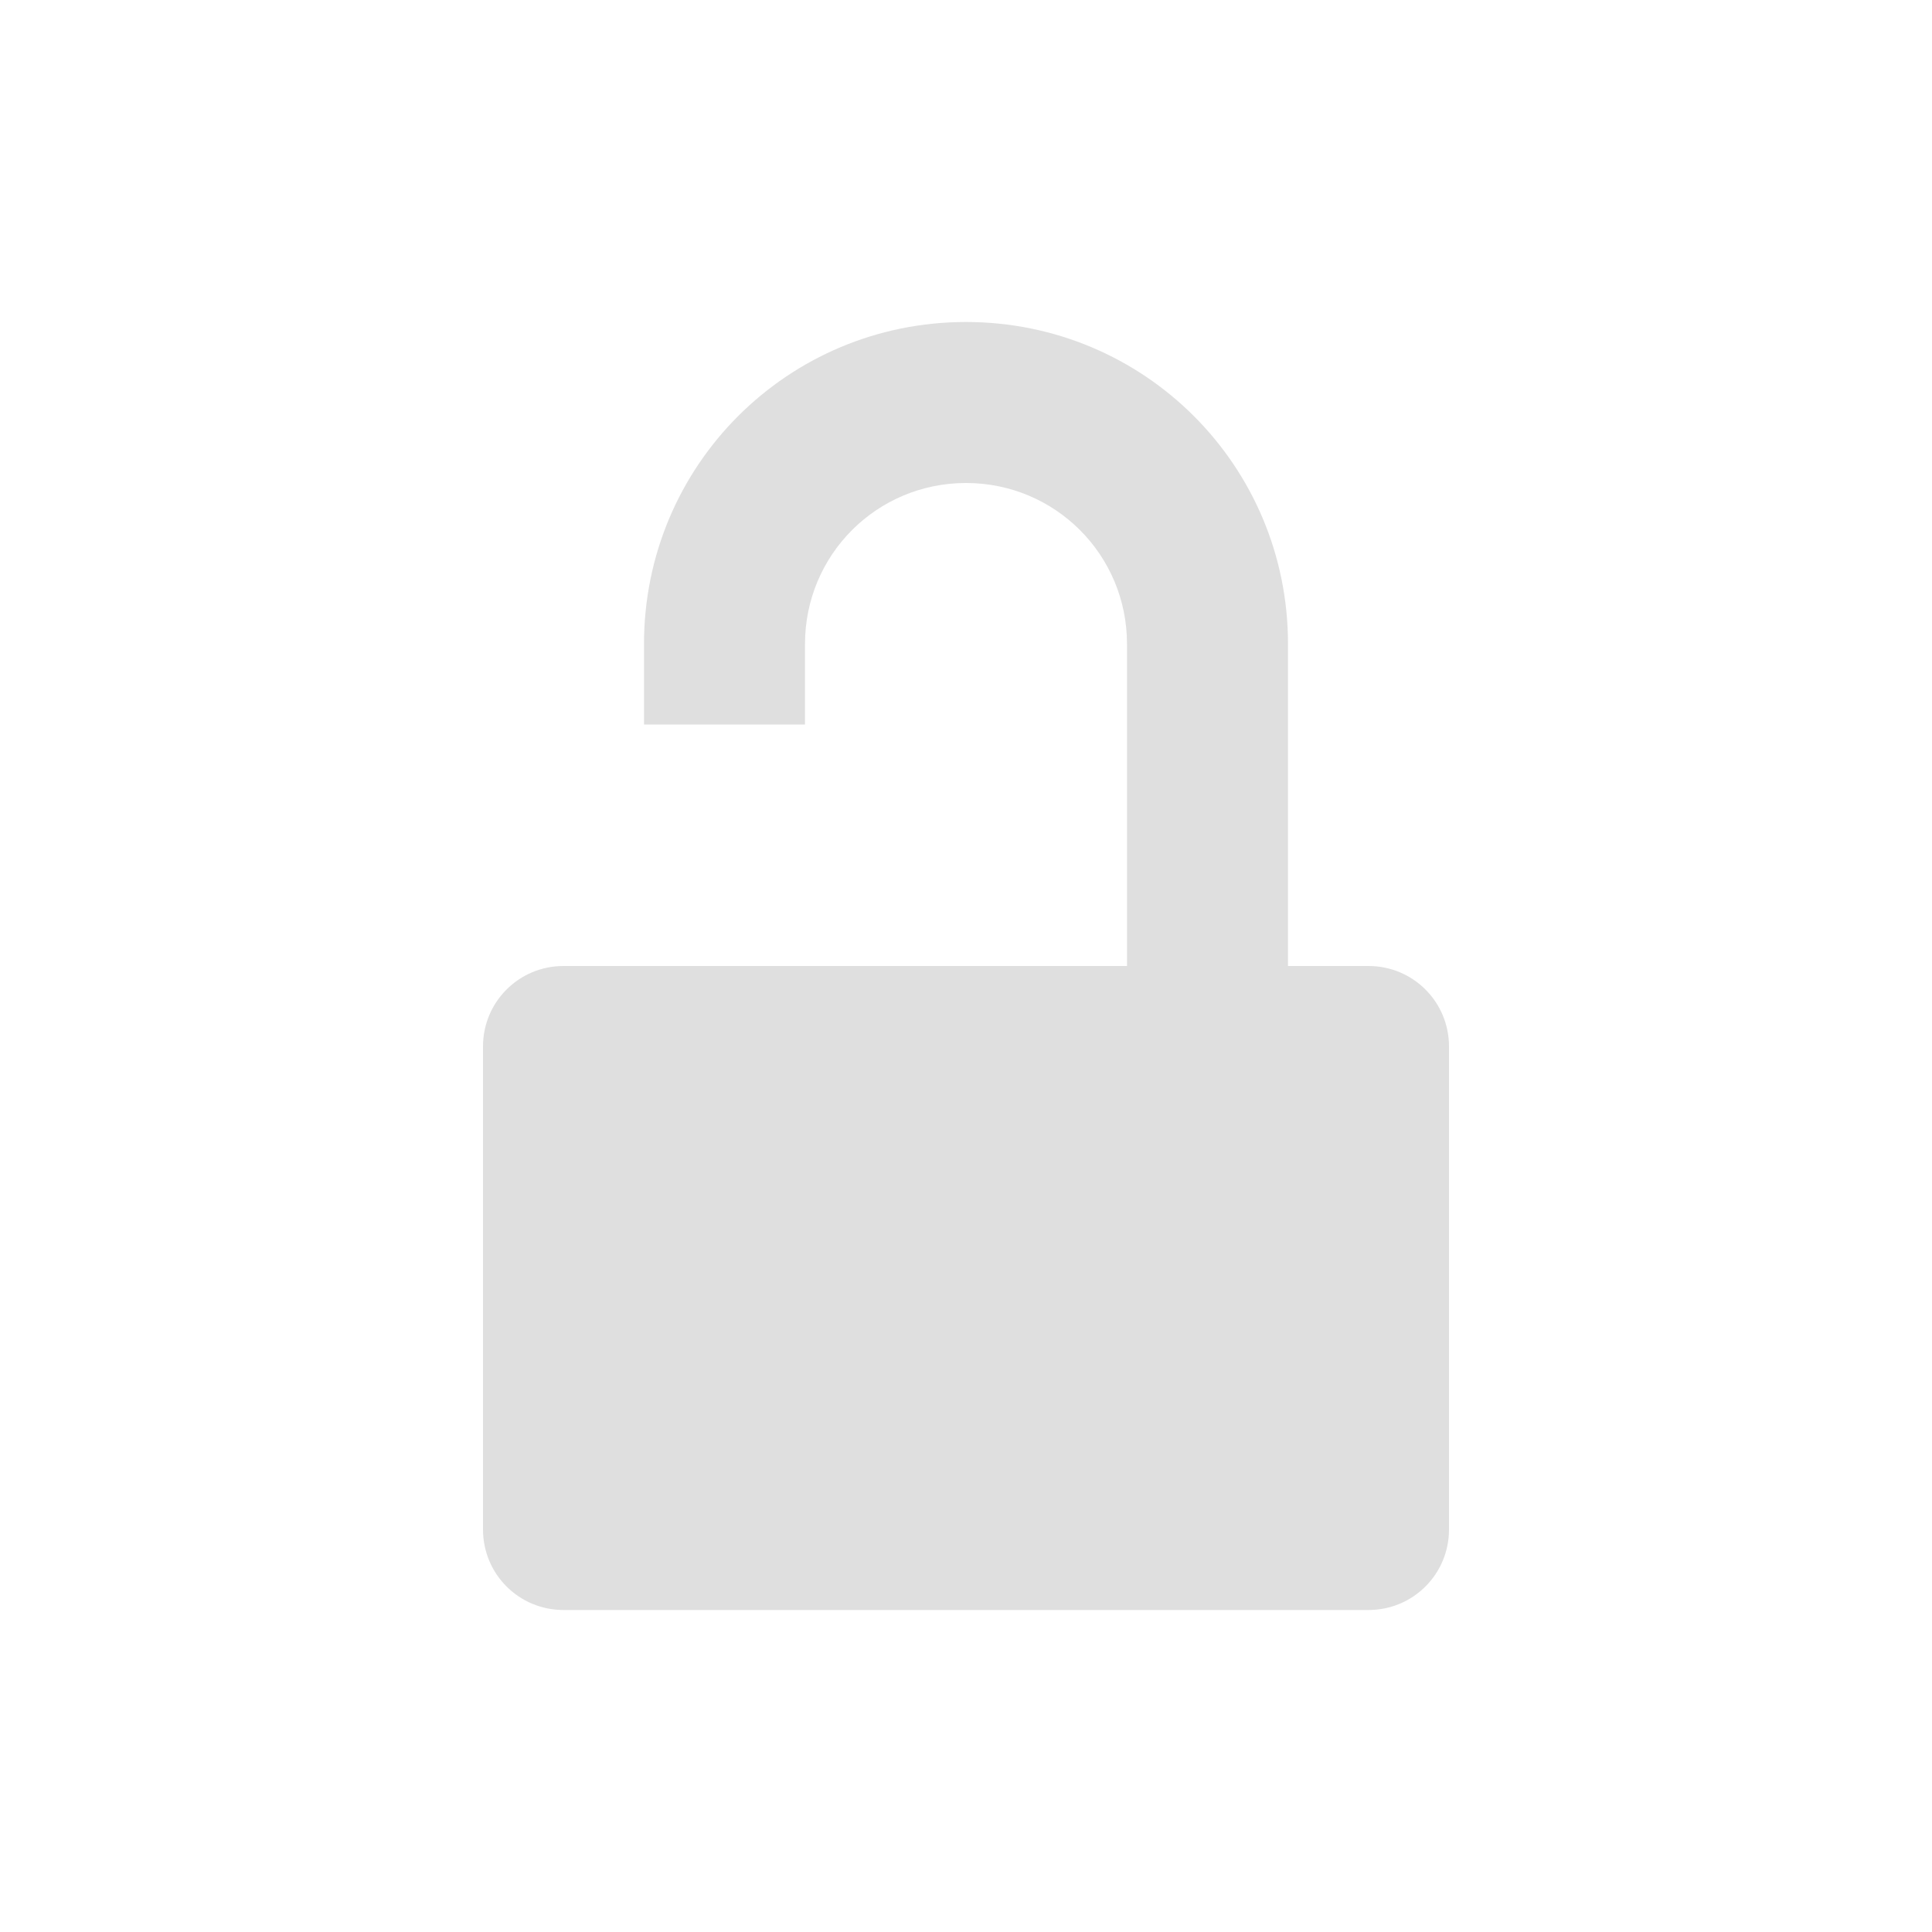
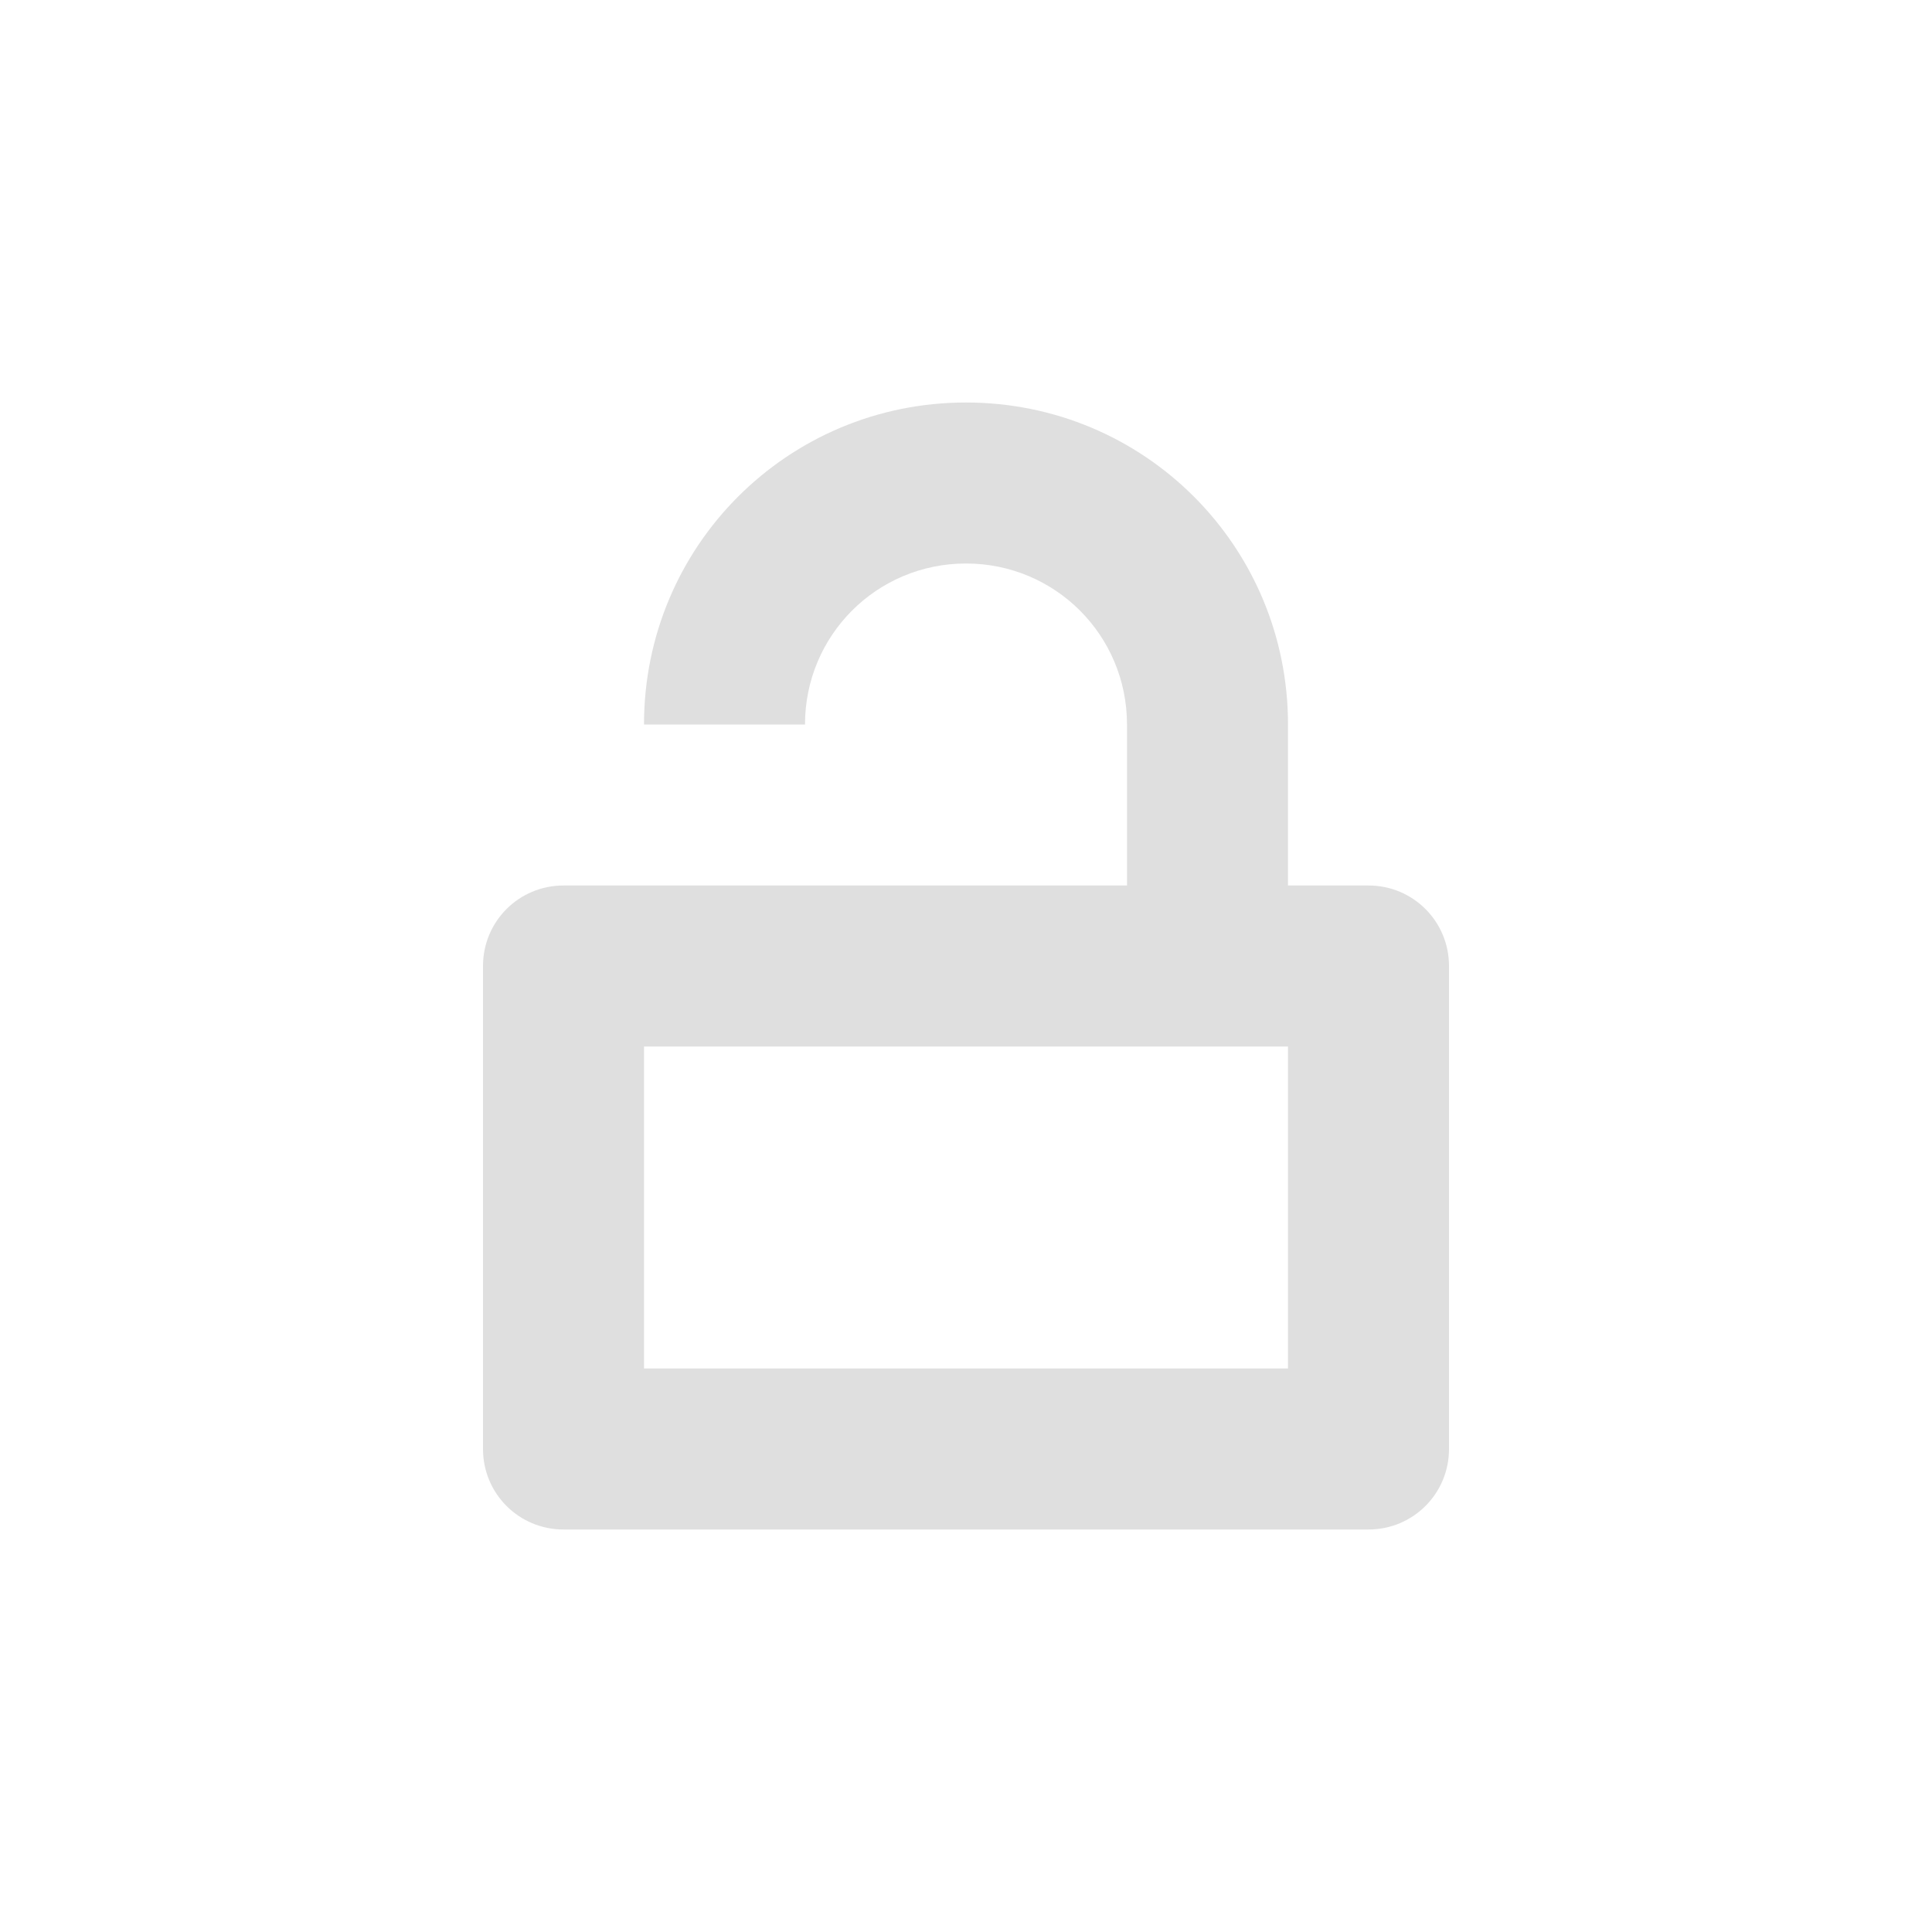
- <svg xmlns="http://www.w3.org/2000/svg" width="24" height="24" version="1.1">
-   <defs>
+ <svg xmlns="http://www.w3.org/2000/svg" width="24" height="24" viewBox="0 0 24 24" version="1.1" id="svg5">
+   <defs id="defs2">
    <style id="current-color-scheme" type="text/css">
-    .ColorScheme-Text { color:#dfdfdf; } .ColorScheme-Highlight { color:#4285f4; } .ColorScheme-NeutralText { color:#ff9800; } .ColorScheme-PositiveText { color:#4caf50; } .ColorScheme-NegativeText { color:#f44336; }
-   </style>
+         .ColorScheme-Text { color:#dfdfdf; } .ColorScheme-Highlight { color:#4285f4; } .ColorScheme-NeutralText { color:#ff9800; } .ColorScheme-PositiveText { color:#4caf50; } .ColorScheme-NegativeText { color:#f44336; }
+      </style>
  </defs>
-   <path style="fill:currentColor" class="ColorScheme-Text" d="M 12,4 C 9.784,4 8,5.784 8,8 v 1 h 2 V 8 c 0,-1.108 0.892,-2 2,-2 1.108,0 2,0.892 2,2 v 4 H 7 c -0.554,0 -1,0.446 -1,1 v 6 c 0,0.554 0.446,1 1,1 h 10 c 0.554,0 1,-0.446 1,-1 v -6 c 0,-0.554 -0.446,-1 -1,-1 H 16 V 8 C 16,5.784 14.216,4 12,4 Z" />
+   <path id="path346" style="fill:currentColor;fill-opacity:1" class="ColorScheme-Text" d="M 12,5 C 9.784,5 8,6.784 8,9 h 2 c 0,-1.108 0.892,-2 2,-2 1.108,0 2,0.892 2,2 v 2 H 7 c -0.554,0 -1,0.446 -1,1 v 6 c 0,0.554 0.446,1 1,1 h 10 c 0.554,0 1,-0.446 1,-1 v -6 c 0,-0.554 -0.446,-1 -1,-1 H 16 V 9 C 16,6.784 14.216,5 12,5 Z m -4,8 h 8 v 4 H 8 Z" />
</svg>
